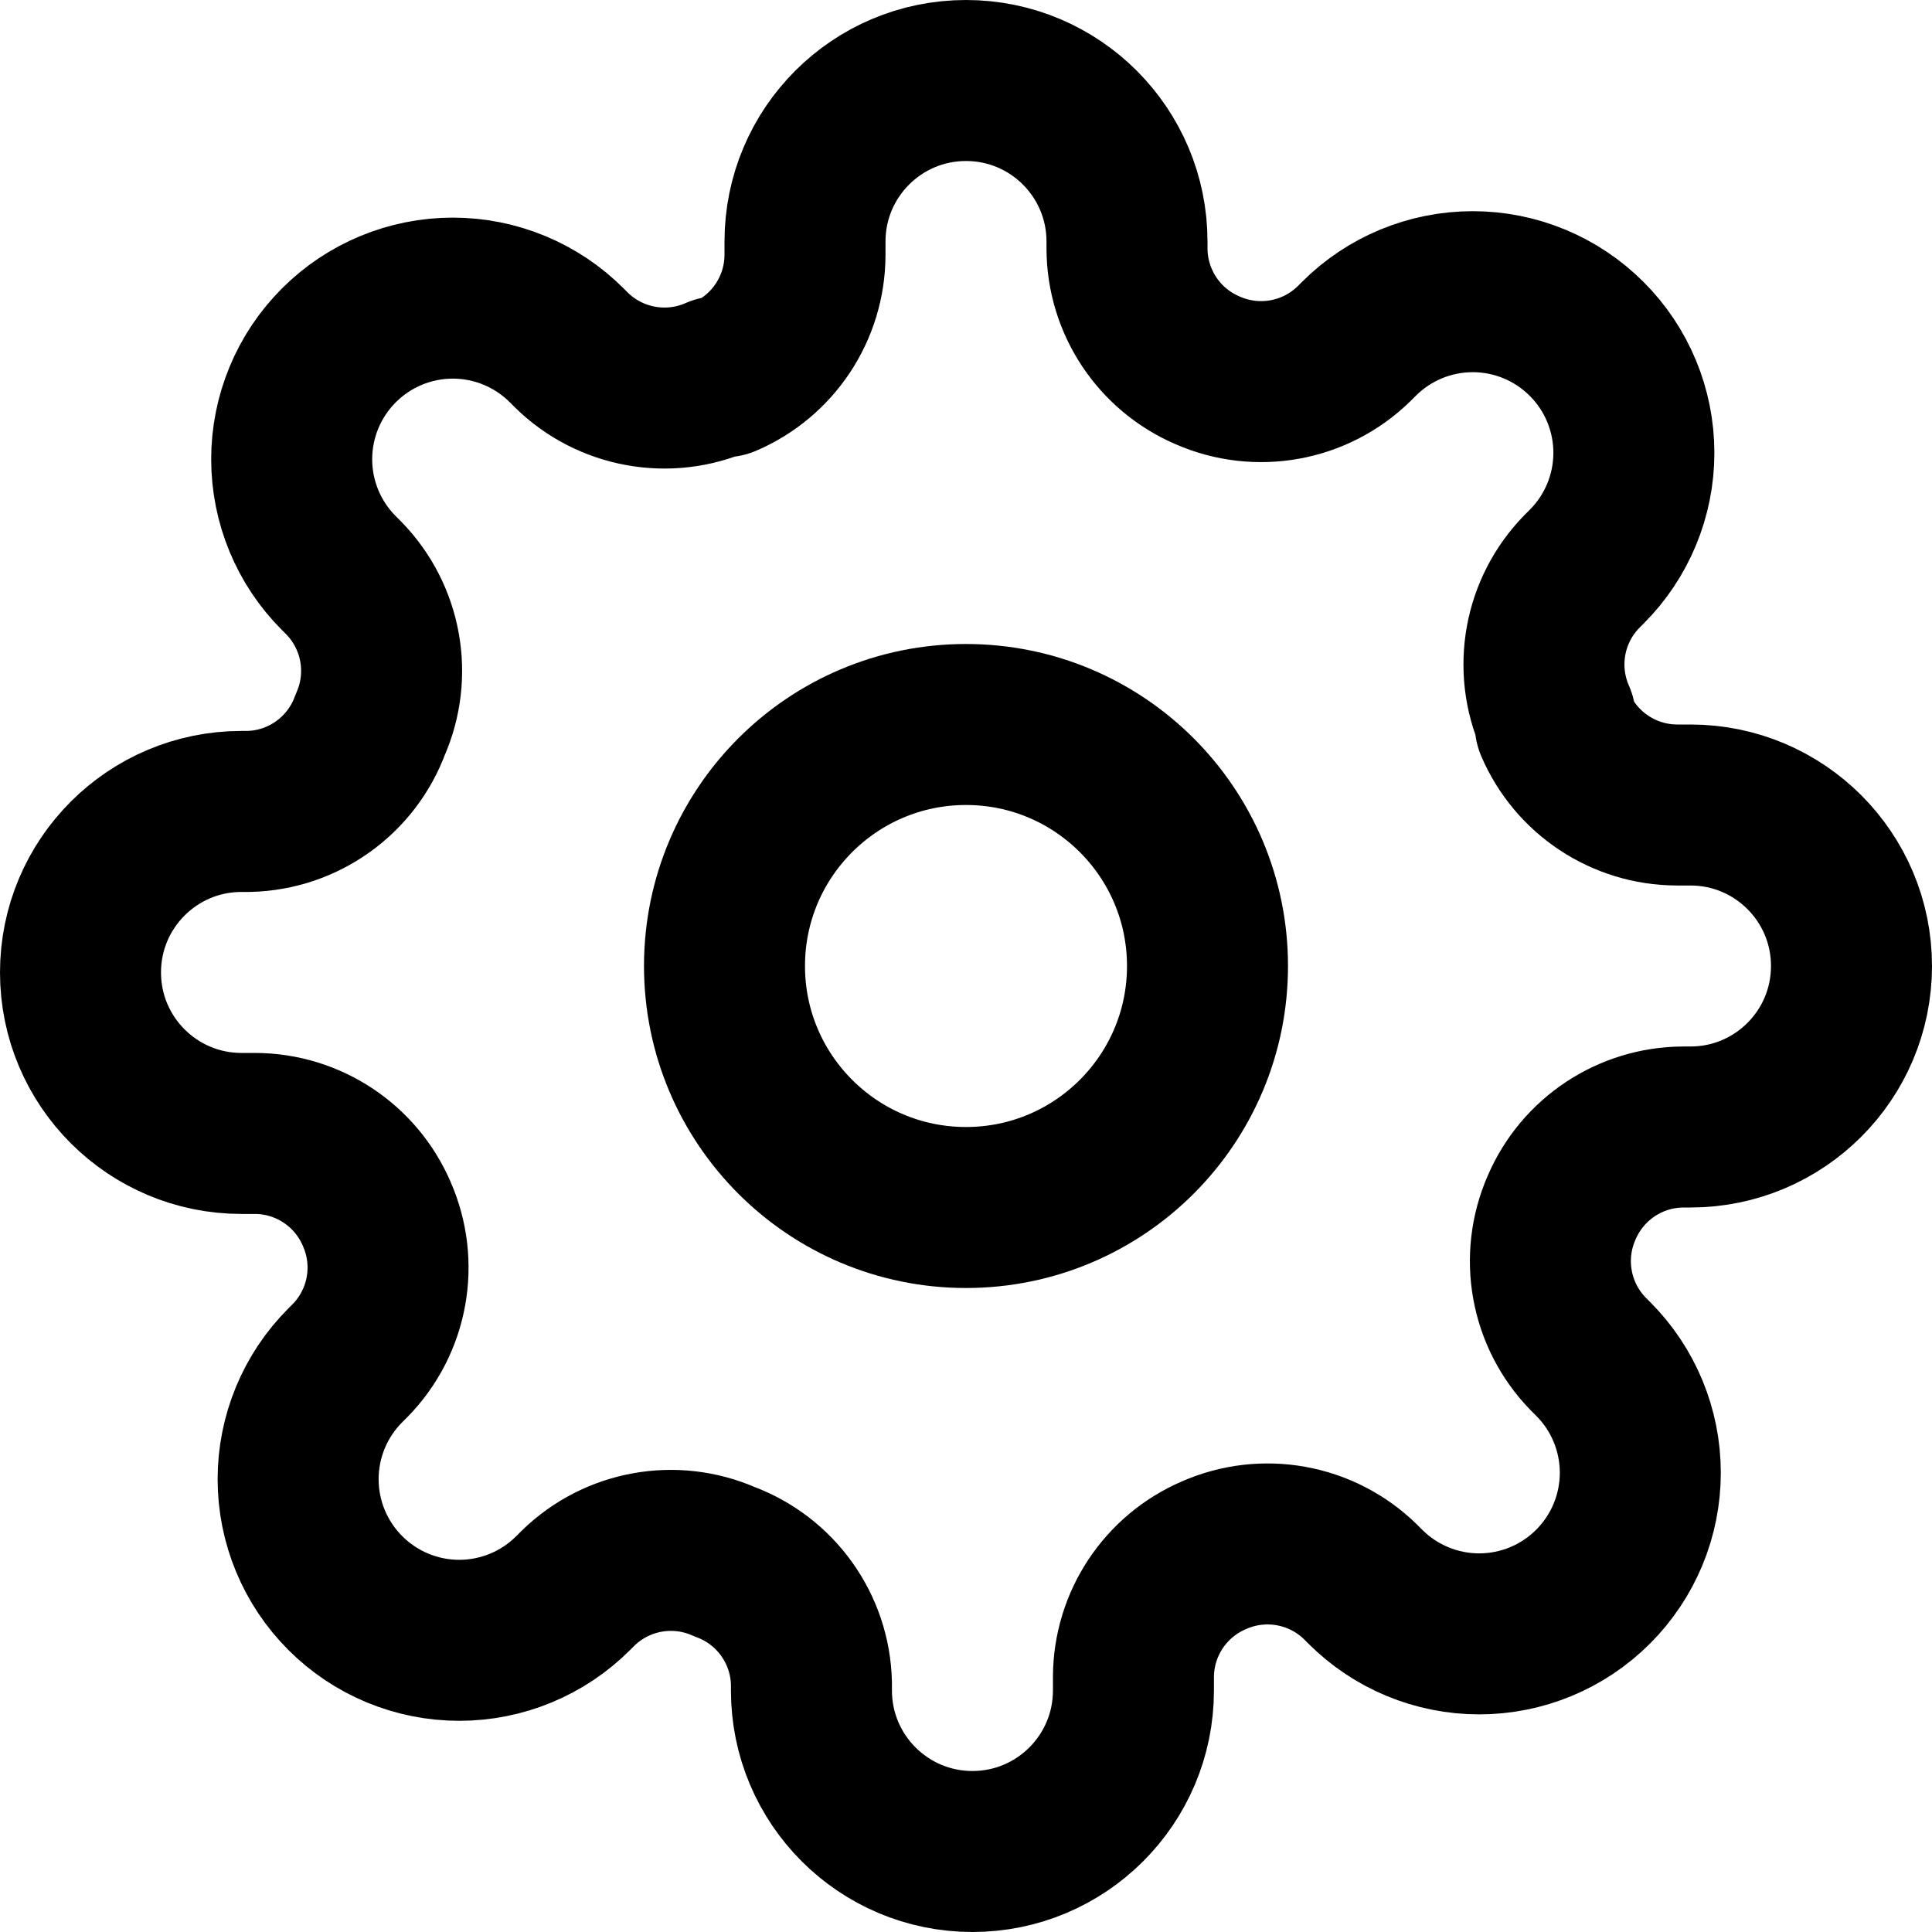
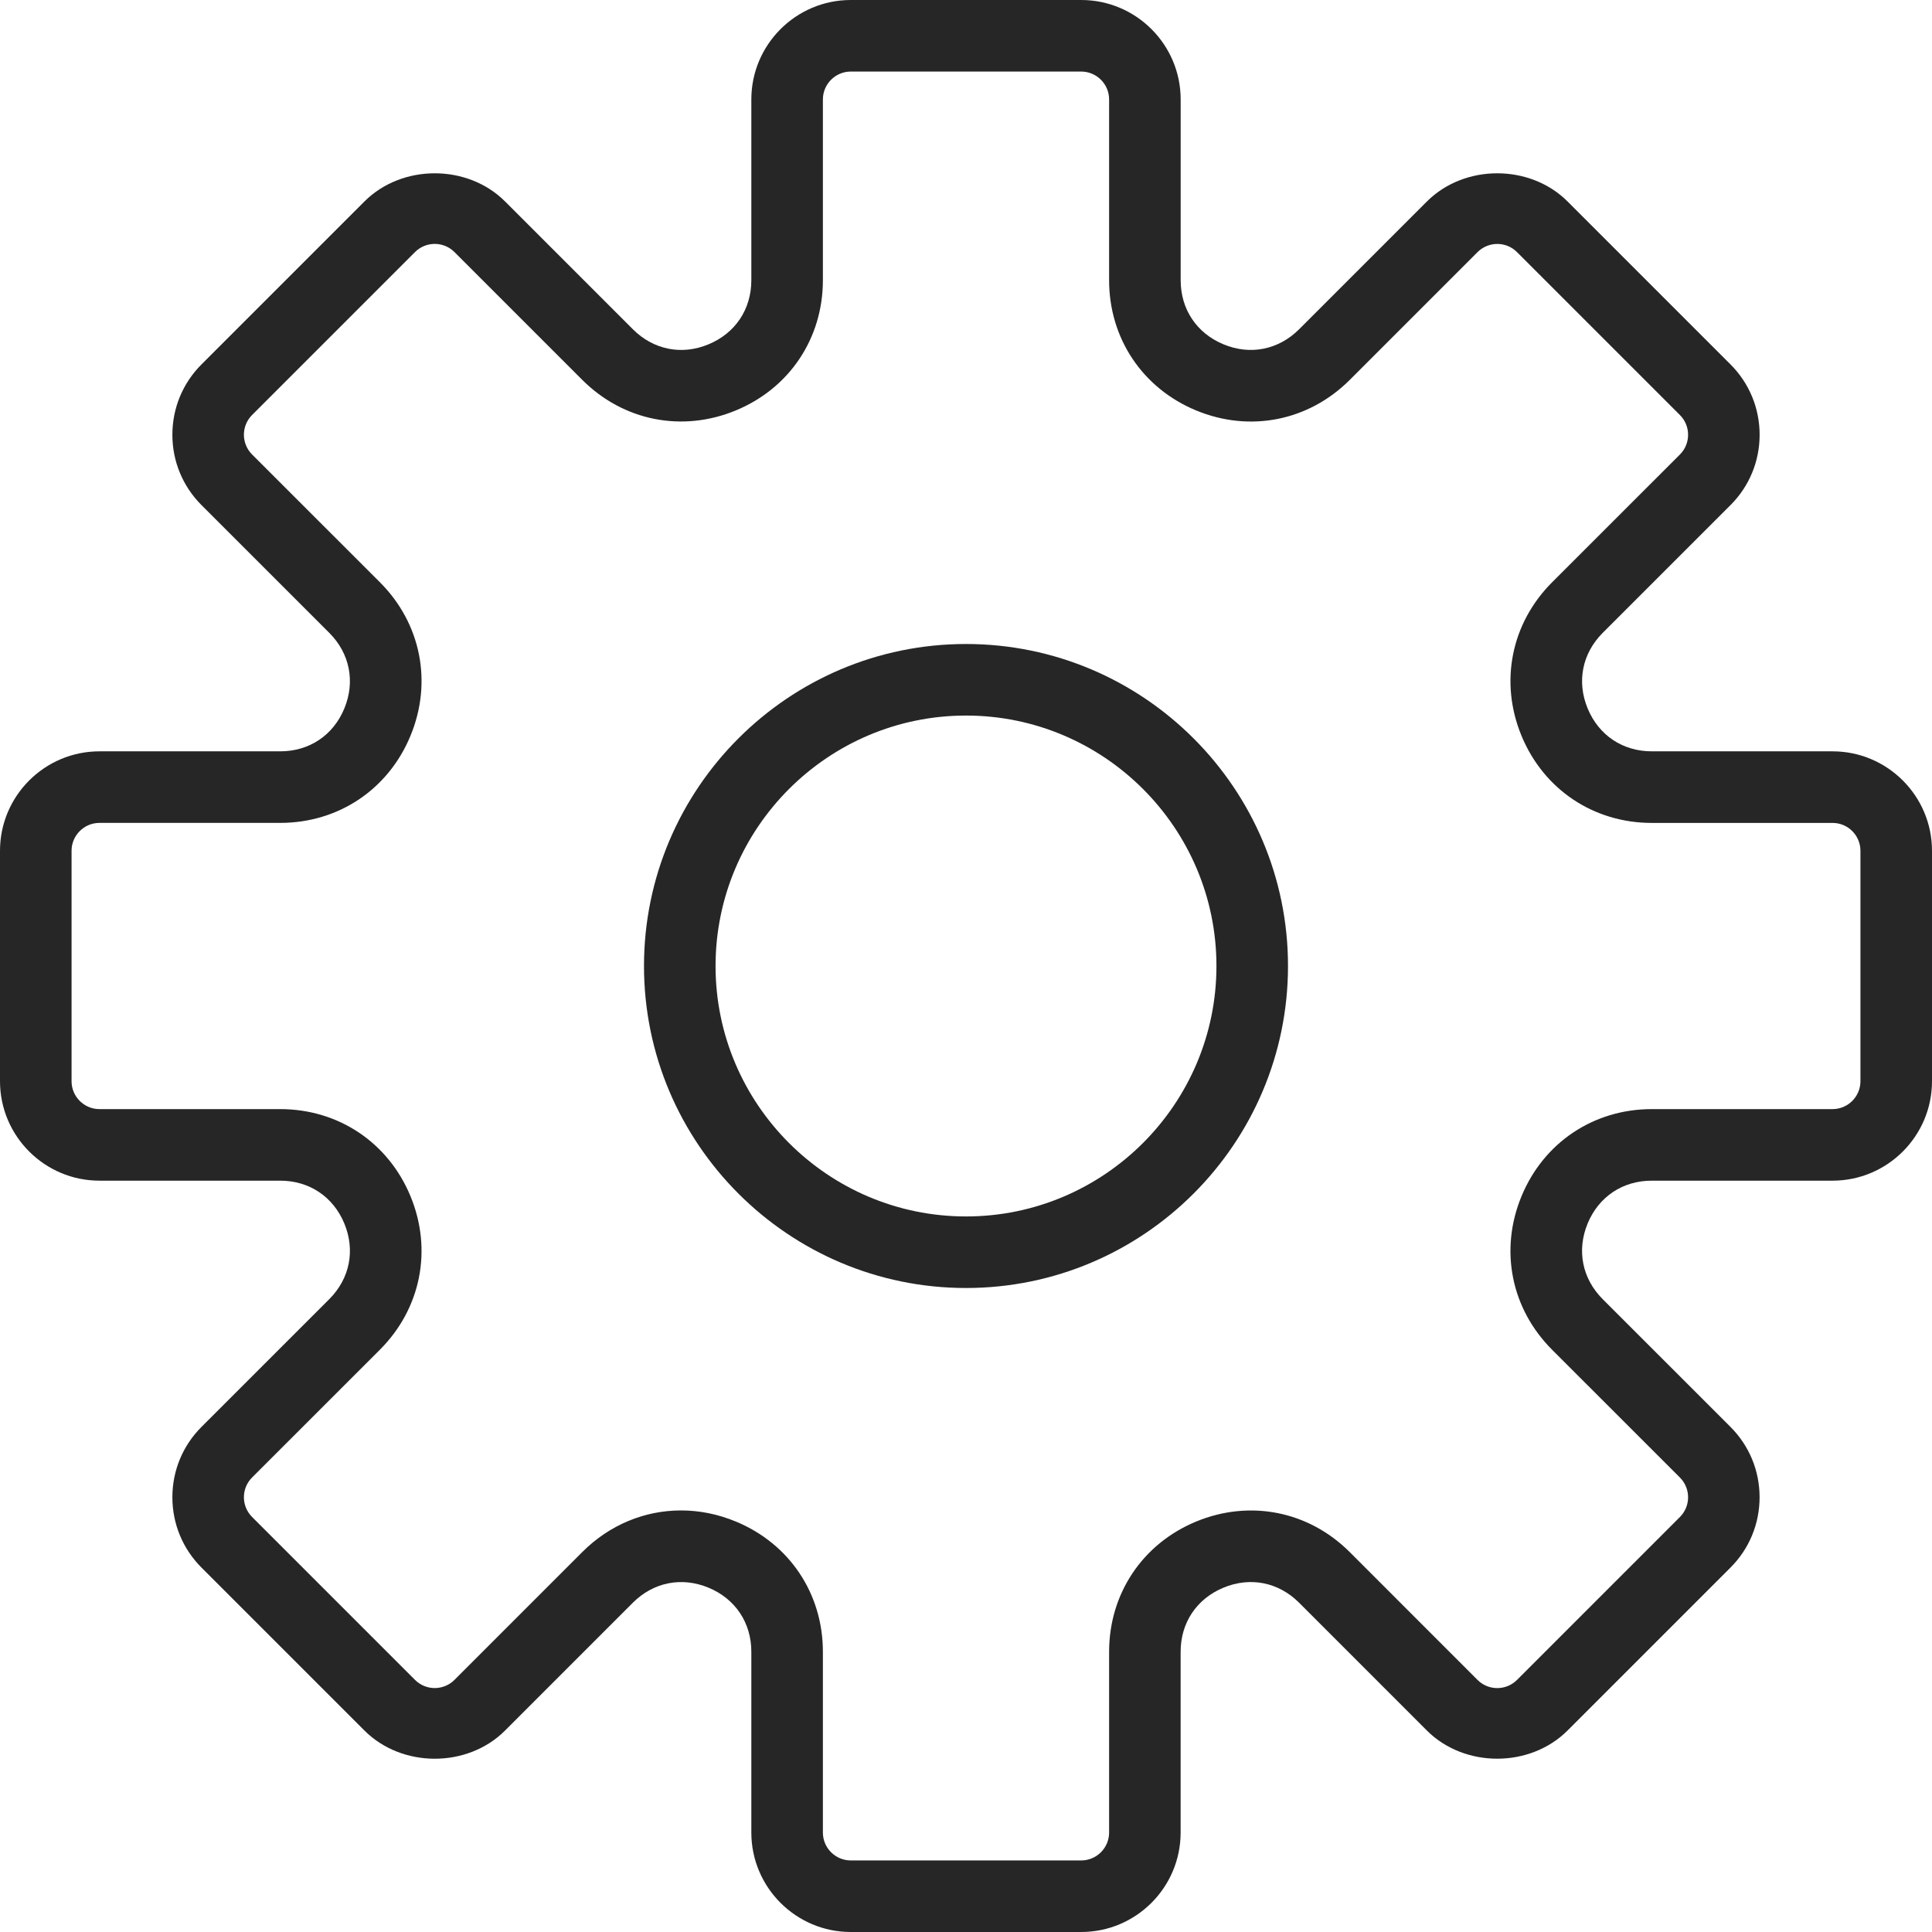
- <svg xmlns="http://www.w3.org/2000/svg" width="24" height="24" viewBox="0 0 24 24" fill="none" stroke="currentColor" stroke-width="2" stroke-linecap="round" stroke-linejoin="round" class="feather feather-settings">
-   <circle cx="12" cy="12" r="3" />
-   <path d="M19.4 15a1.65 1.65 0 0 0 .33 1.82l.06.06a2 2 0 0 1 0 2.83 2 2 0 0 1-2.83 0l-.06-.06a1.65 1.65 0 0 0-1.82-.33 1.65 1.65 0 0 0-1 1.51V21a2 2 0 0 1-2 2 2 2 0 0 1-2-2v-.09A1.65 1.65 0 0 0 9 19.4a1.65 1.65 0 0 0-1.82.33l-.06.06a2 2 0 0 1-2.83 0 2 2 0 0 1 0-2.83l.06-.06a1.65 1.65 0 0 0 .33-1.82 1.65 1.65 0 0 0-1.51-1H3a2 2 0 0 1-2-2 2 2 0 0 1 2-2h.09A1.65 1.65 0 0 0 4.6 9a1.65 1.65 0 0 0-.33-1.82l-.06-.06a2 2 0 0 1 0-2.83 2 2 0 0 1 2.83 0l.06.06a1.65 1.65 0 0 0 1.82.33H9a1.65 1.65 0 0 0 1-1.51V3a2 2 0 0 1 2-2 2 2 0 0 1 2 2v.09a1.65 1.65 0 0 0 1 1.51 1.65 1.65 0 0 0 1.82-.33l.06-.06a2 2 0 0 1 2.83 0 2 2 0 0 1 0 2.83l-.06.06a1.65 1.65 0 0 0-.33 1.82V9a1.65 1.65 0 0 0 1.51 1H21a2 2 0 0 1 2 2 2 2 0 0 1-2 2h-.09a1.65 1.65 0 0 0-1.51 1z" />
+ <svg xmlns="http://www.w3.org/2000/svg" version="1.1" id="Capa_1" x="0px" y="0px" viewBox="0 0 54 54" style="enable-background:new 0 0 54 54;" xml:space="preserve" width="512px" height="512px">
+   <g>
+     <path d="M51.22,21h-5.052c-0.812,0-1.481-0.447-1.792-1.197s-0.153-1.54,0.42-2.114l3.572-3.571   c0.525-0.525,0.814-1.224,0.814-1.966c0-0.743-0.289-1.441-0.814-1.967l-4.553-4.553c-1.05-1.05-2.881-1.052-3.933,0l-3.571,3.571   c-0.574,0.573-1.366,0.733-2.114,0.421C33.447,9.313,33,8.644,33,7.832V2.78C33,1.247,31.753,0,30.22,0H23.78   C22.247,0,21,1.247,21,2.78v5.052c0,0.812-0.447,1.481-1.197,1.792c-0.748,0.313-1.54,0.152-2.114-0.421l-3.571-3.571   c-1.052-1.052-2.883-1.05-3.933,0l-4.553,4.553c-0.525,0.525-0.814,1.224-0.814,1.967c0,0.742,0.289,1.44,0.814,1.966l3.572,3.571   c0.573,0.574,0.73,1.364,0.42,2.114S8.644,21,7.832,21H2.78C1.247,21,0,22.247,0,23.78v6.439C0,31.753,1.247,33,2.78,33h5.052   c0.812,0,1.481,0.447,1.792,1.197s0.153,1.54-0.42,2.114l-3.572,3.571c-0.525,0.525-0.814,1.224-0.814,1.966   c0,0.743,0.289,1.441,0.814,1.967l4.553,4.553c1.051,1.051,2.881,1.053,3.933,0l3.571-3.572c0.574-0.573,1.363-0.731,2.114-0.42   c0.75,0.311,1.197,0.98,1.197,1.792v5.052c0,1.533,1.247,2.78,2.78,2.78h6.439c1.533,0,2.78-1.247,2.78-2.78v-5.052   c0-0.812,0.447-1.481,1.197-1.792c0.751-0.312,1.54-0.153,2.114,0.42l3.571,3.572c1.052,1.052,2.883,1.05,3.933,0l4.553-4.553   c0.525-0.525,0.814-1.224,0.814-1.967c0-0.742-0.289-1.44-0.814-1.966l-3.572-3.571c-0.573-0.574-0.73-1.364-0.42-2.114   S45.356,33,46.168,33h5.052c1.533,0,2.78-1.247,2.78-2.78V23.78C54,22.247,52.753,21,51.22,21z M52,30.22   C52,30.65,51.65,31,51.22,31h-5.052c-1.624,0-3.019,0.932-3.64,2.432c-0.622,1.5-0.295,3.146,0.854,4.294l3.572,3.571   c0.305,0.305,0.305,0.8,0,1.104l-4.553,4.553c-0.304,0.304-0.799,0.306-1.104,0l-3.571-3.572c-1.149-1.149-2.794-1.474-4.294-0.854   c-1.5,0.621-2.432,2.016-2.432,3.64v5.052C31,51.65,30.65,52,30.22,52H23.78C23.35,52,23,51.65,23,51.22v-5.052   c0-1.624-0.932-3.019-2.432-3.64c-0.503-0.209-1.021-0.311-1.533-0.311c-1.014,0-1.997,0.4-2.761,1.164l-3.571,3.572   c-0.306,0.306-0.801,0.304-1.104,0l-4.553-4.553c-0.305-0.305-0.305-0.8,0-1.104l3.572-3.571c1.148-1.148,1.476-2.794,0.854-4.294   C10.851,31.932,9.456,31,7.832,31H2.78C2.35,31,2,30.65,2,30.22V23.78C2,23.35,2.35,23,2.78,23h5.052   c1.624,0,3.019-0.932,3.64-2.432c0.622-1.5,0.295-3.146-0.854-4.294l-3.572-3.571c-0.305-0.305-0.305-0.8,0-1.104l4.553-4.553   c0.304-0.305,0.799-0.305,1.104,0l3.571,3.571c1.147,1.147,2.792,1.476,4.294,0.854C22.068,10.851,23,9.456,23,7.832V2.78   C23,2.35,23.35,2,23.78,2h6.439C30.65,2,31,2.35,31,2.78v5.052c0,1.624,0.932,3.019,2.432,3.64   c1.502,0.622,3.146,0.294,4.294-0.854l3.571-3.571c0.306-0.305,0.801-0.305,1.104,0l4.553,4.553c0.305,0.305,0.305,0.8,0,1.104   l-3.572,3.571c-1.148,1.148-1.476,2.794-0.854,4.294c0.621,1.5,2.016,2.432,3.64,2.432h5.052C51.65,23,52,23.35,52,23.78V30.22z" fill="#262626" />
+     <path d="M27,18c-4.963,0-9,4.037-9,9s4.037,9,9,9s9-4.037,9-9S31.963,18,27,18z M27,34c-3.859,0-7-3.141-7-7s3.141-7,7-7   s7,3.141,7,7S30.859,34,27,34z" fill="#262626" />
+   </g>
+   <g>
+ </g>
+   <g>
+ </g>
+   <g>
+ </g>
+   <g>
+ </g>
+   <g>
+ </g>
+   <g>
+ </g>
+   <g>
+ </g>
+   <g>
+ </g>
+   <g>
+ </g>
+   <g>
+ </g>
+   <g>
+ </g>
+   <g>
+ </g>
+   <g>
+ </g>
+   <g>
+ </g>
+   <g>
+ </g>
</svg>
